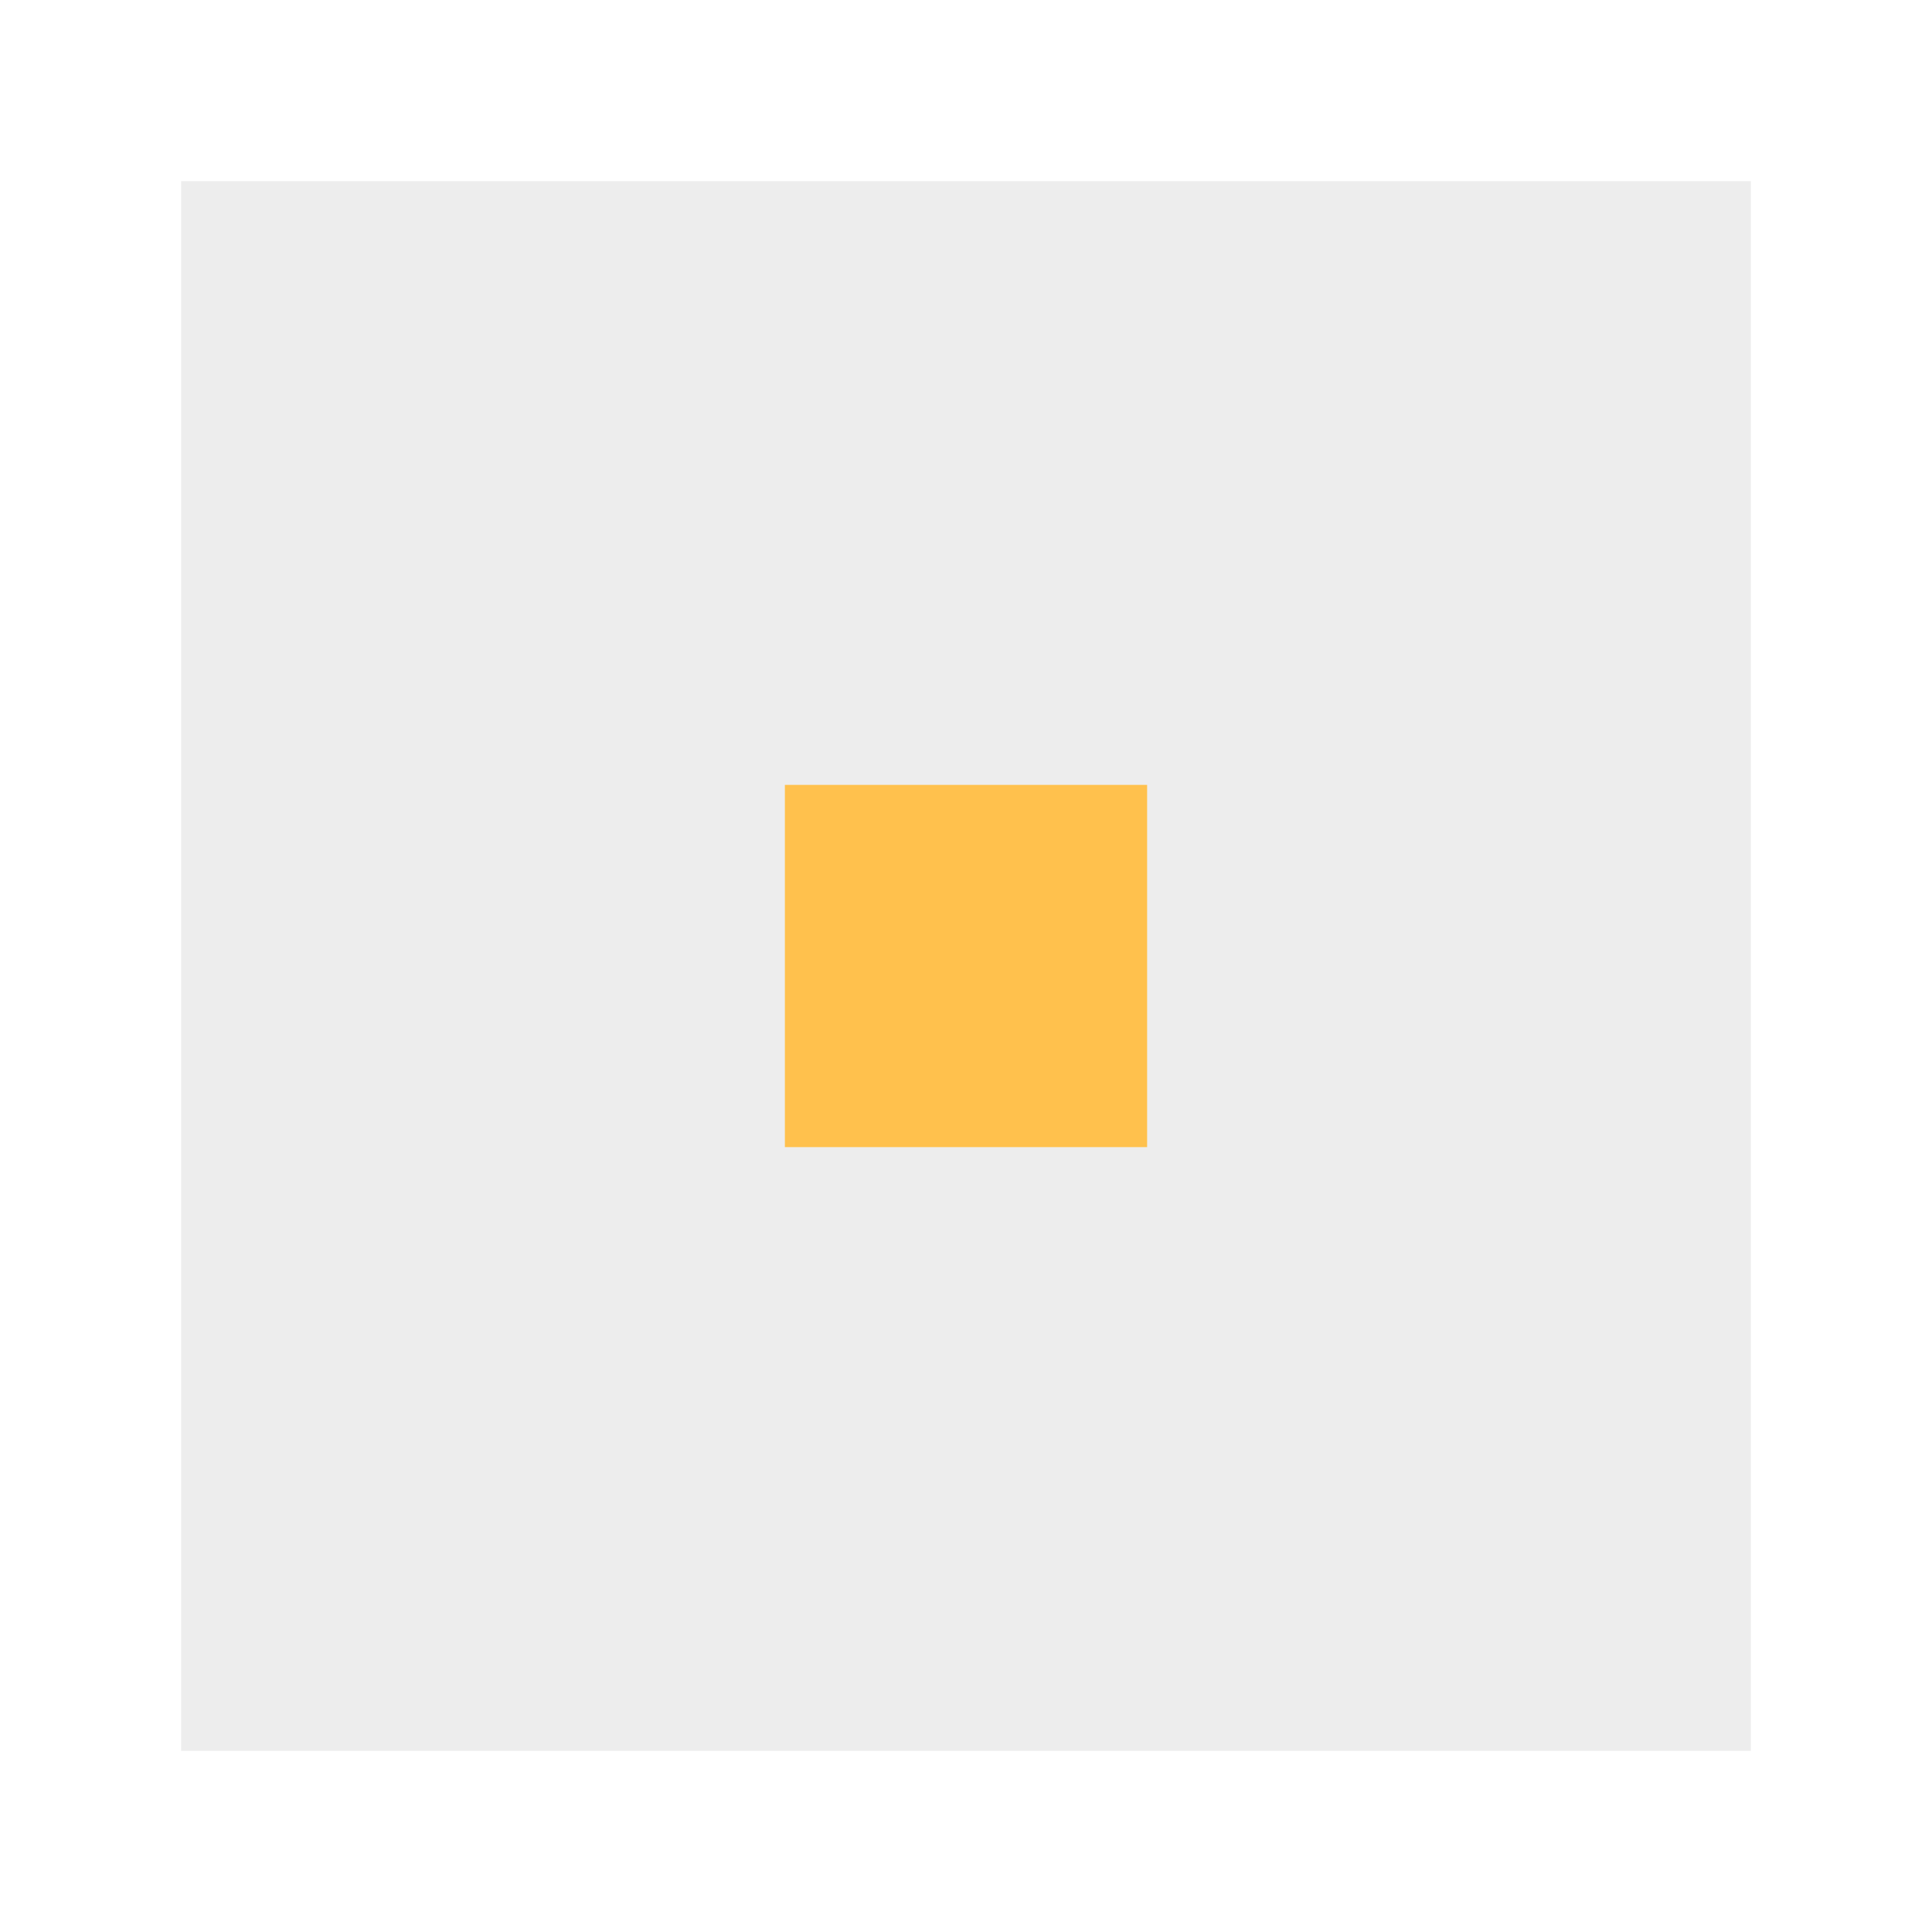
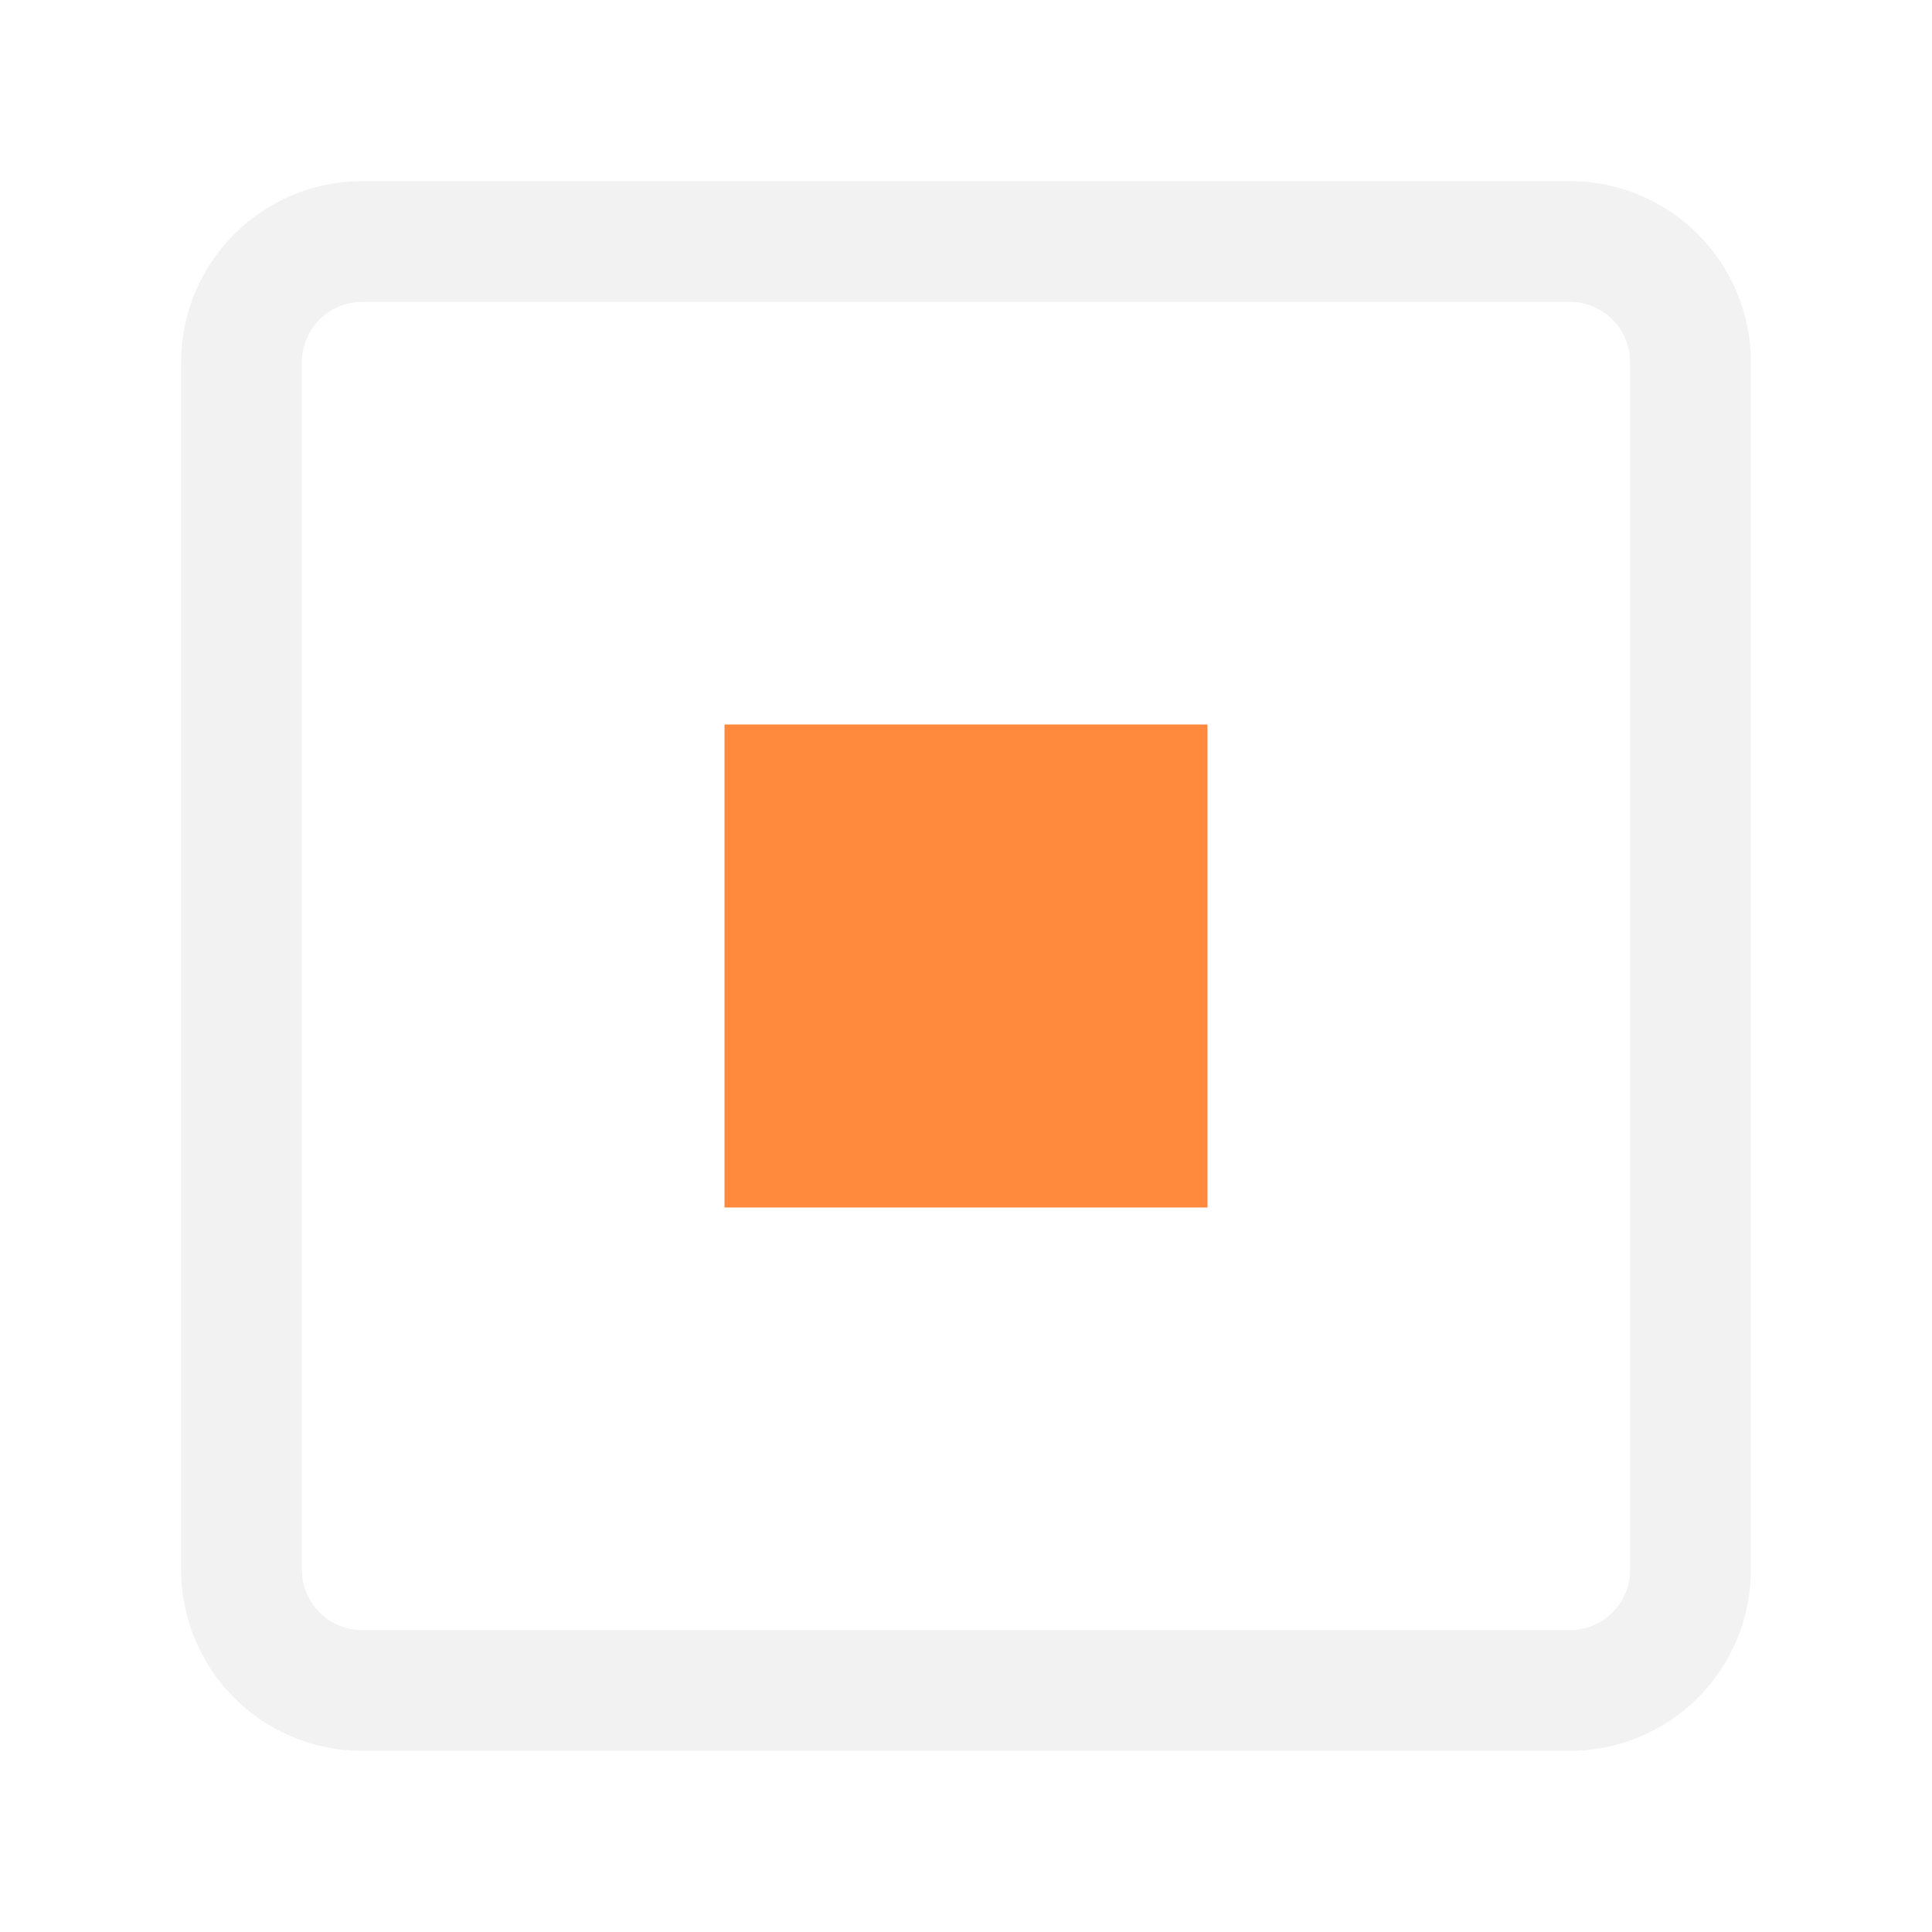
- <svg xmlns="http://www.w3.org/2000/svg" viewBox="0 0 32 32">
-   <rect x="3.5" y="3.5" width="25" height="25" fill="#EDEDED" stroke="#EDEDED" stroke-width="1" />
-   <rect x="9.5" y="9.5" width="13" height="13" fill="#EDEDED" stroke="#EDEDED" stroke-width="1" />
-   <rect x="13" y="13" width="6" height="6" fill="#FFC14D" />
+ <svg xmlns="http://www.w3.org/2000/svg" viewBox="0 0 32 32" fill="none" stroke-width="2" stroke-linecap="round" stroke-linejoin="round" data-icon-style="t3space">
+   <rect x="4" y="4" width="24" height="24" rx="2" stroke="#F2F2F2" />
+   <rect x="12" y="12" width="8" height="8" fill="#FF8A3D" />
</svg>
